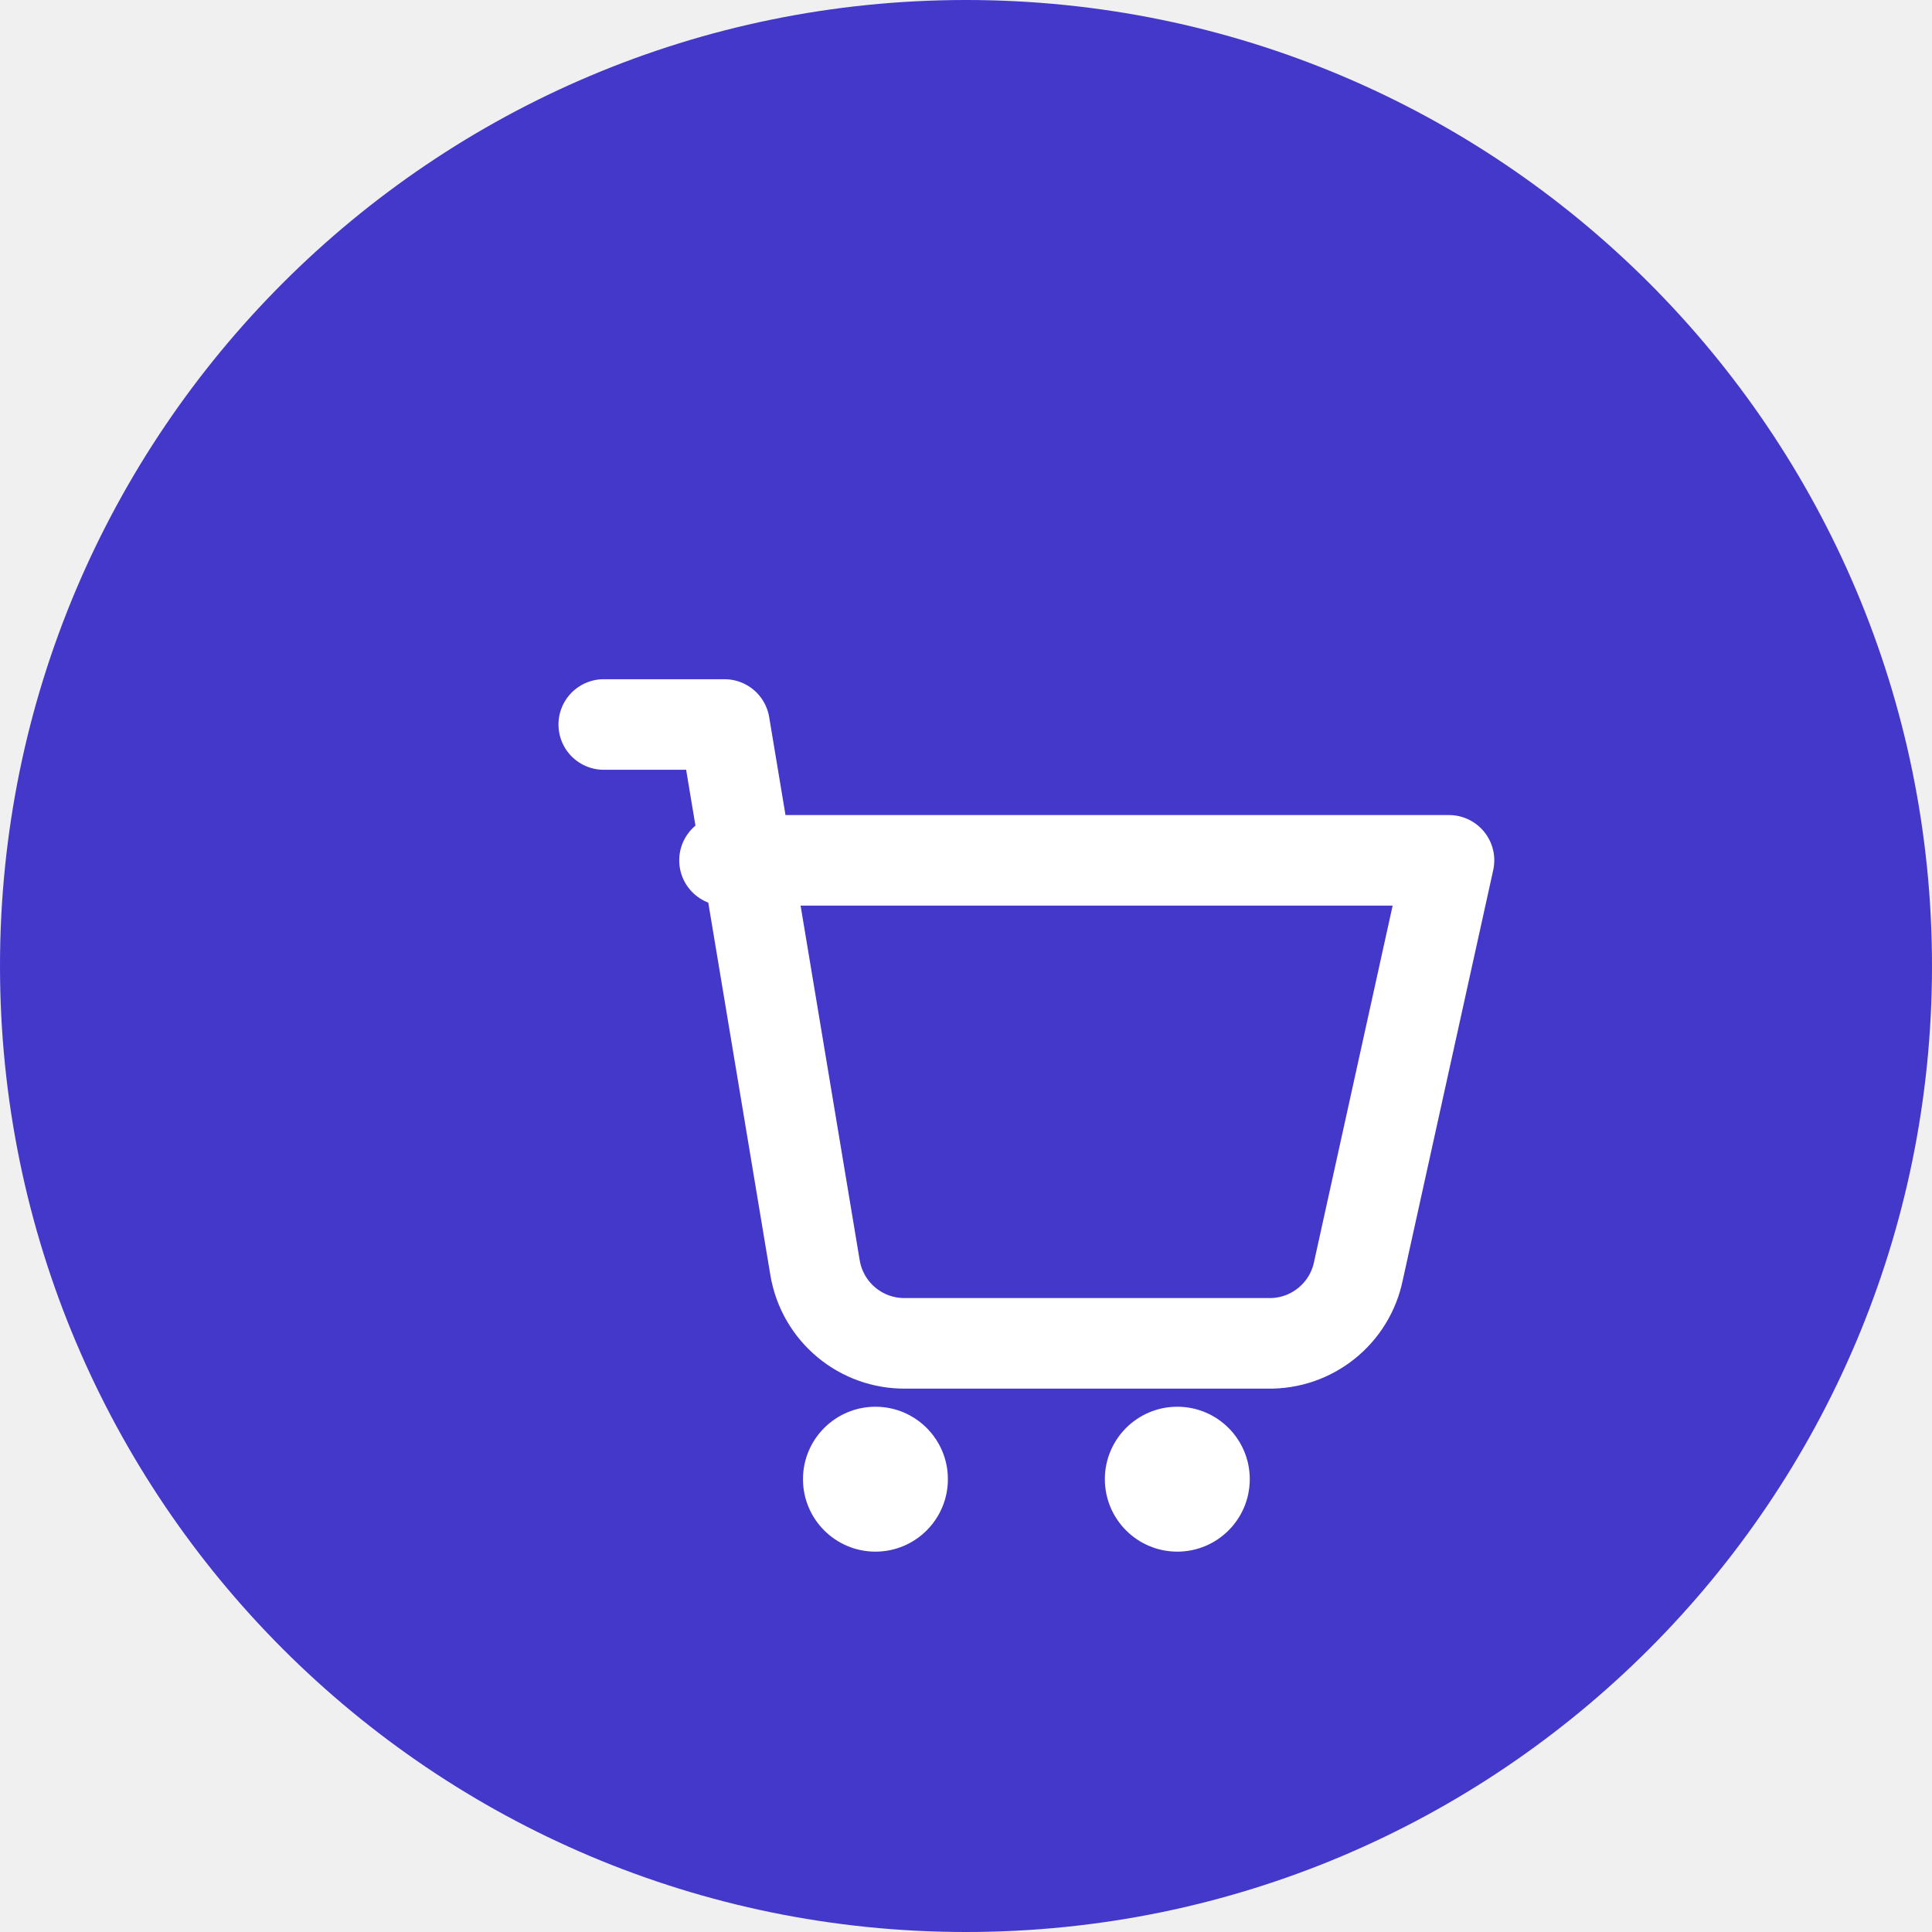
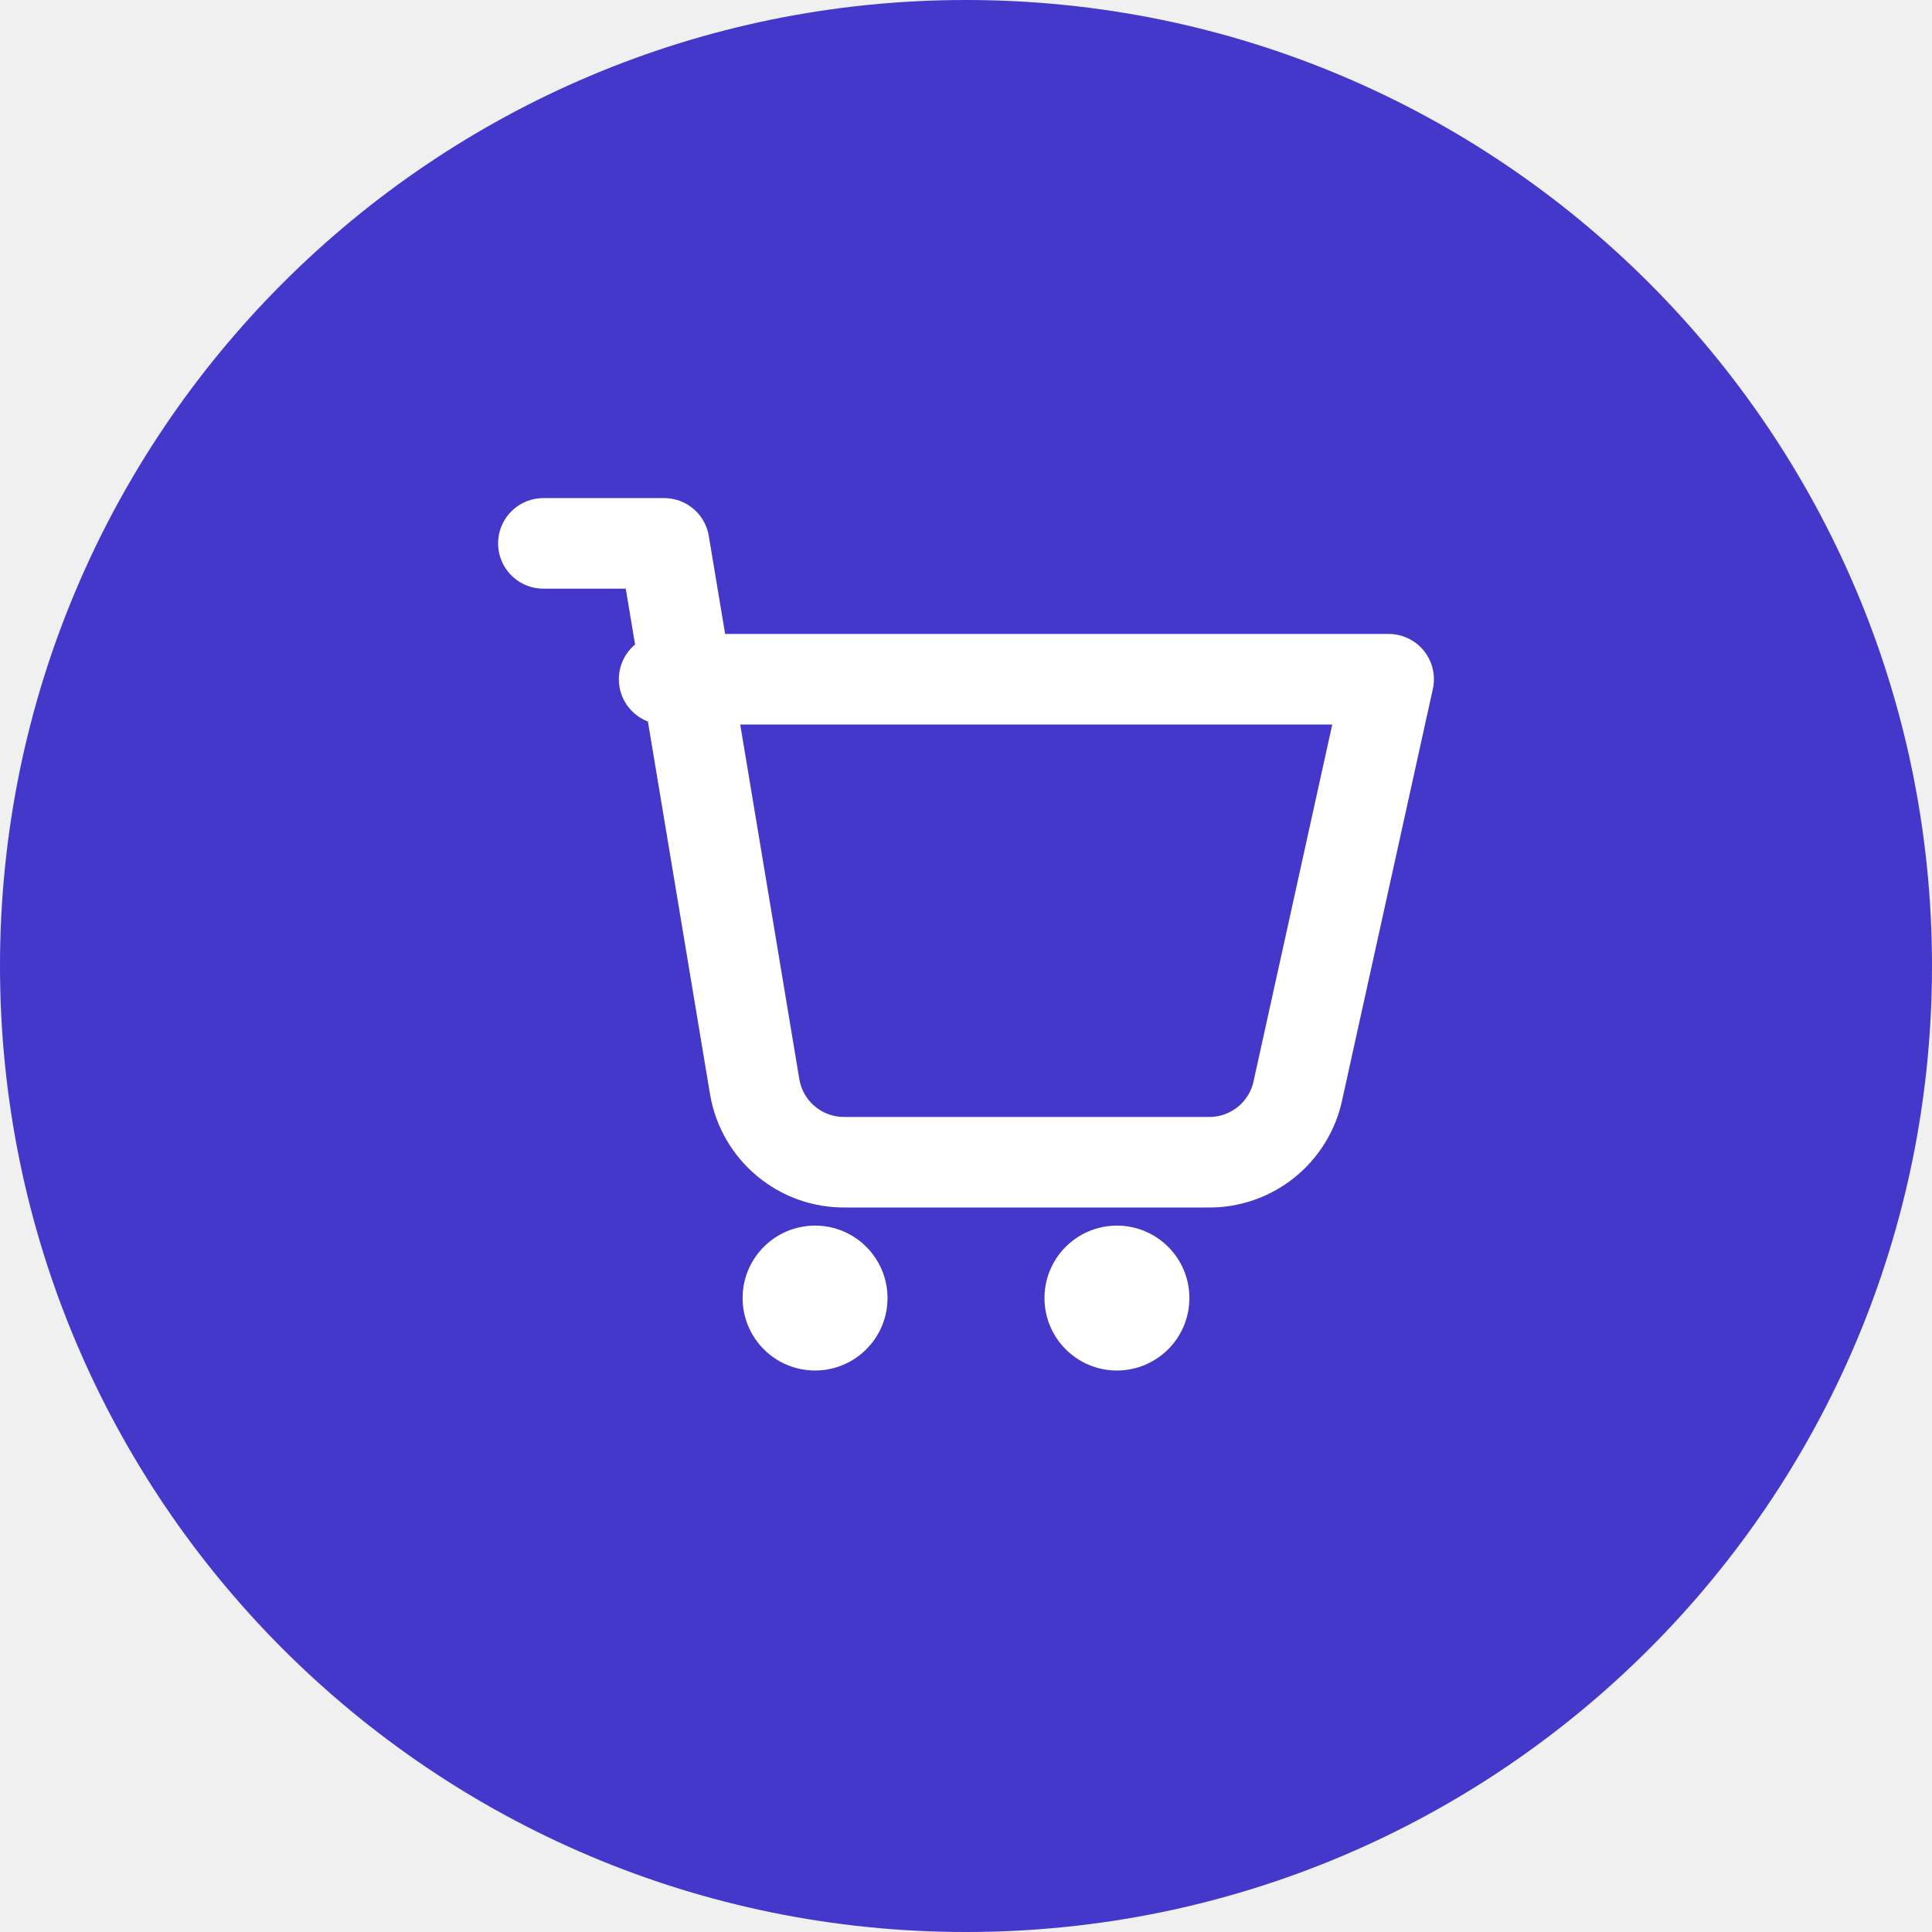
<svg xmlns="http://www.w3.org/2000/svg" viewBox="0 0 64 64" role="img" aria-label="MarketPlaza">
  <circle cx="32" cy="32" r="32" fill="#4338ca" />
-   <path d="M20 24h4l3 18a3 3 0 0 0 3 2.5h12a3 3 0 0 0 3-2.4l3-13.6H24" fill="none" stroke="#ffffff" stroke-width="3" stroke-linecap="round" stroke-linejoin="round" />
-   <circle cx="29" cy="49" r="2.4" fill="#ffffff" />
-   <circle cx="39" cy="49" r="2.4" fill="#ffffff" />
+   <path d="M18 18h4l3 18a3 3 0 0 0 3 2.5h12a3 3 0 0 0 3-2.4l3-13.6H22" fill="none" stroke="#ffffff" stroke-width="3" stroke-linecap="round" stroke-linejoin="round" />
+   <circle cx="27" cy="43" r="2.4" fill="#ffffff" />
+   <circle cx="37" cy="43" r="2.4" fill="#ffffff" />
</svg>
